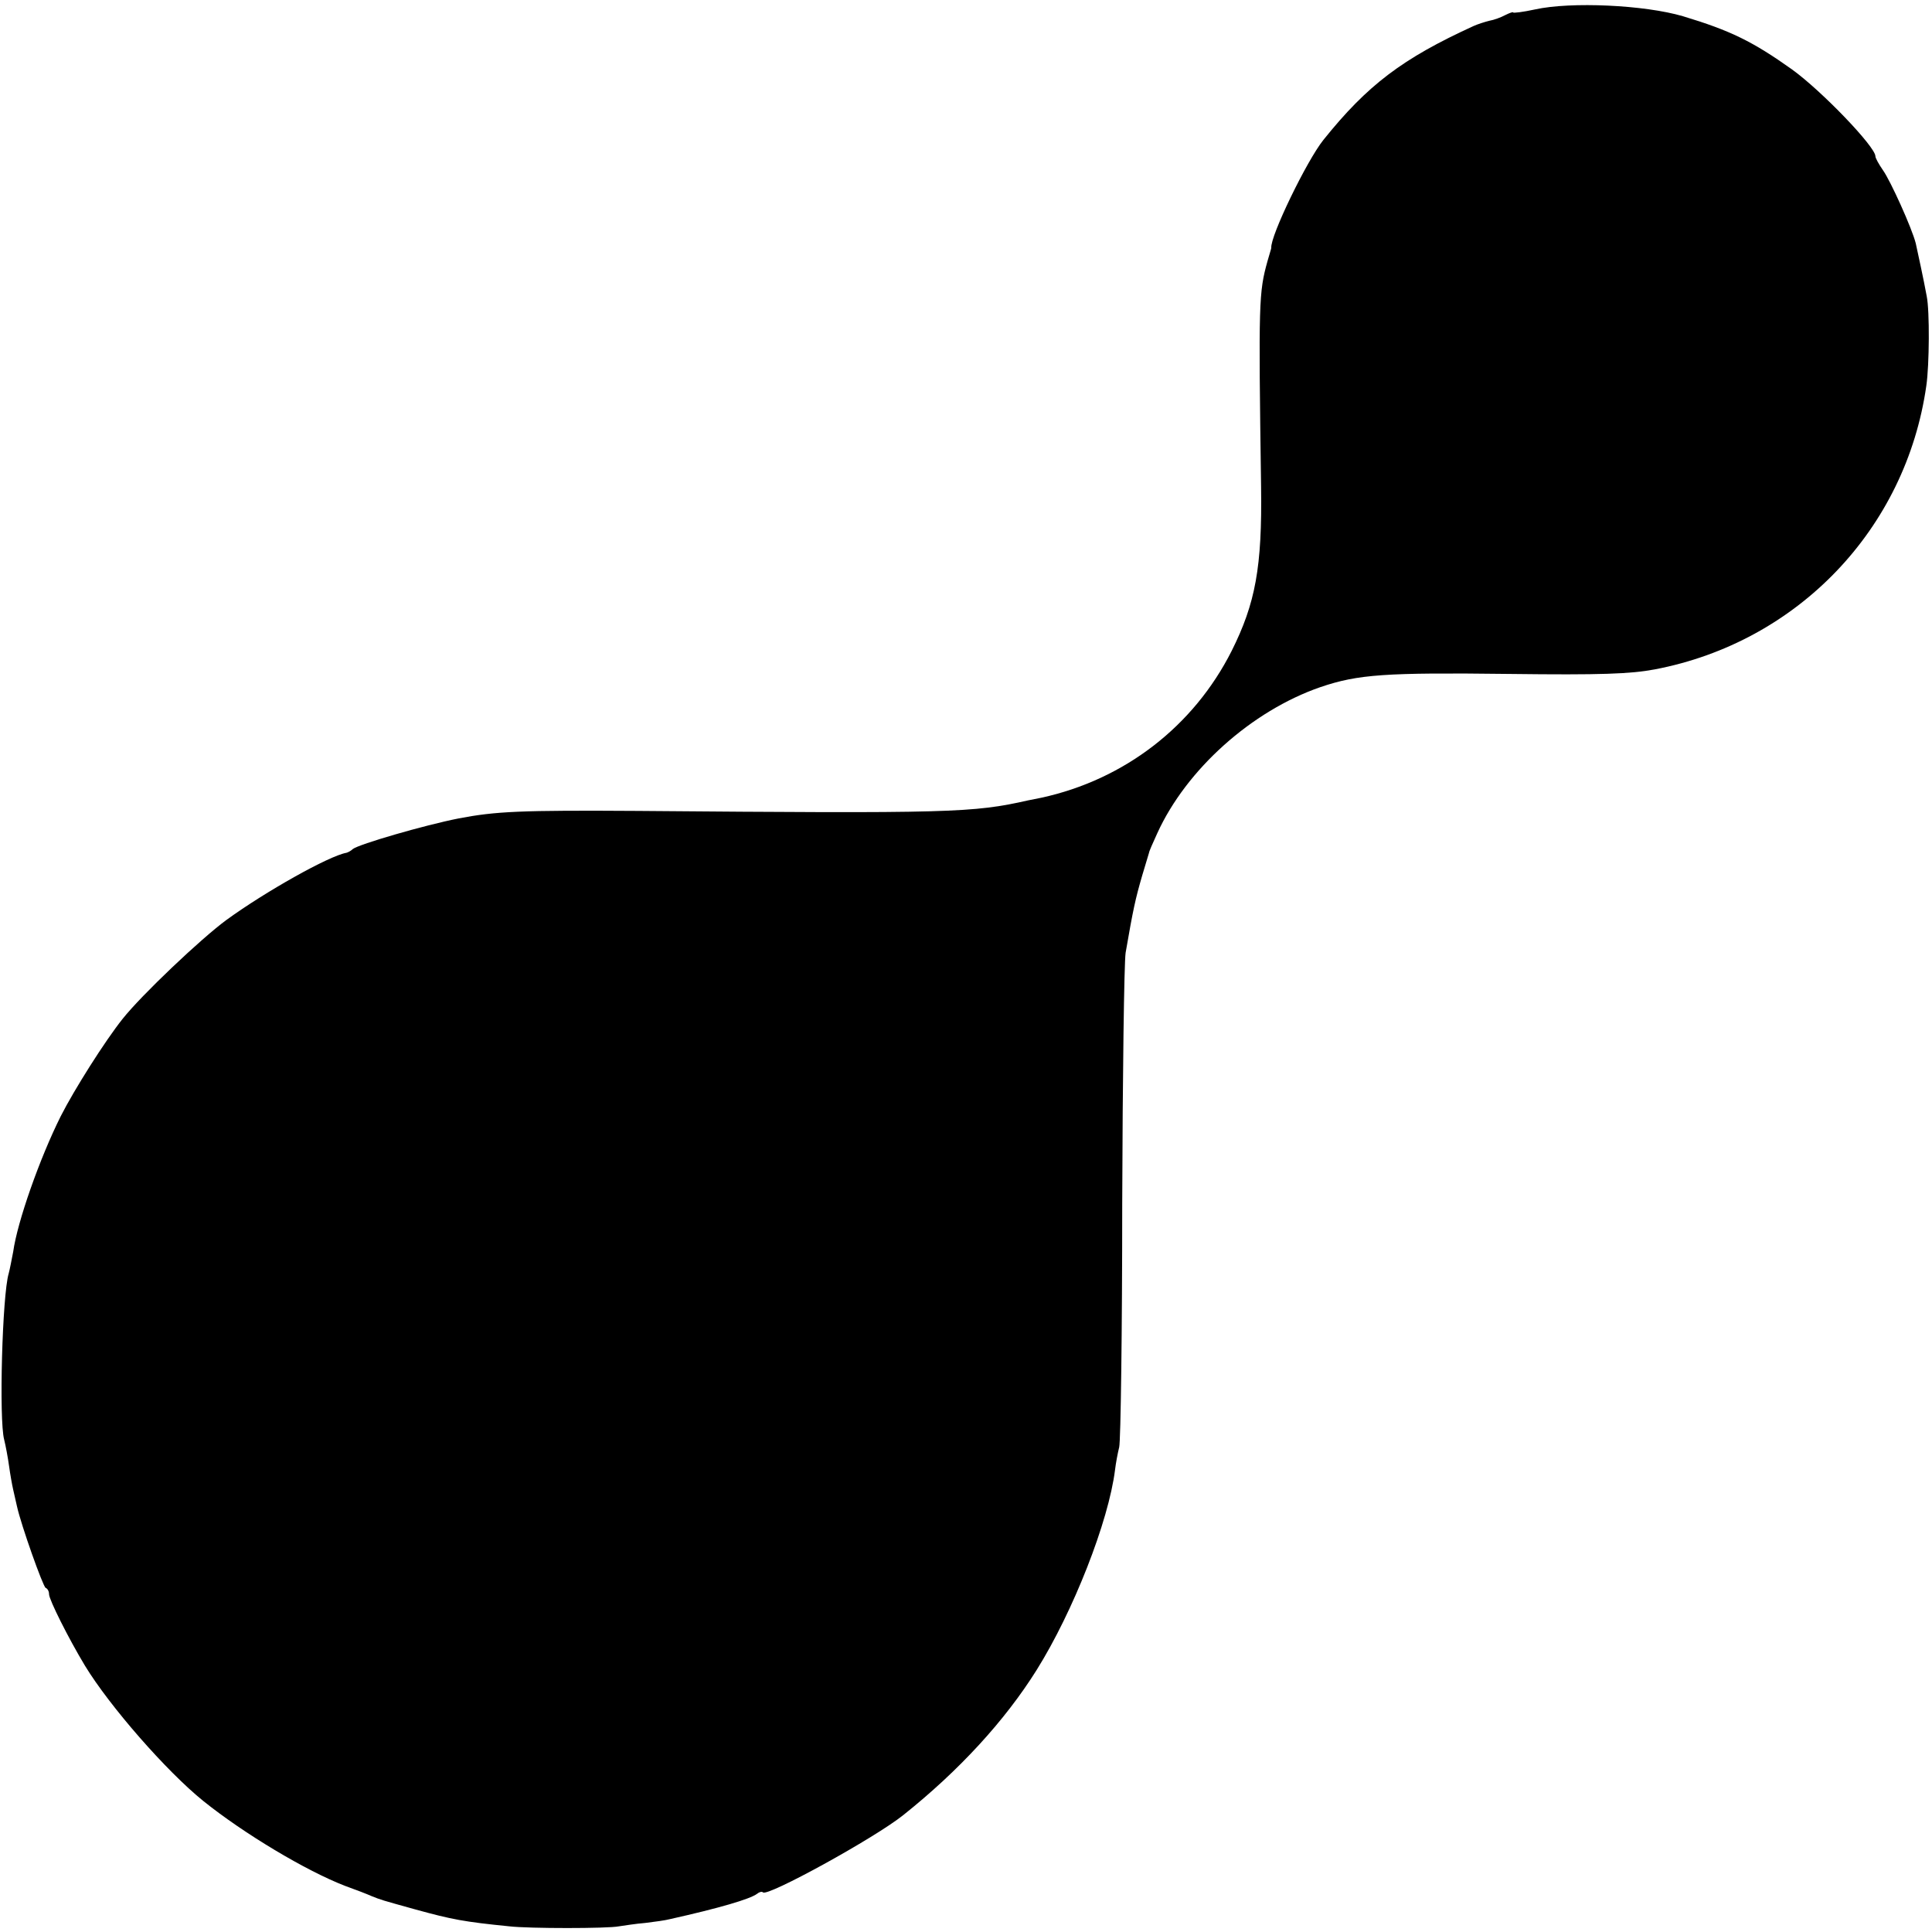
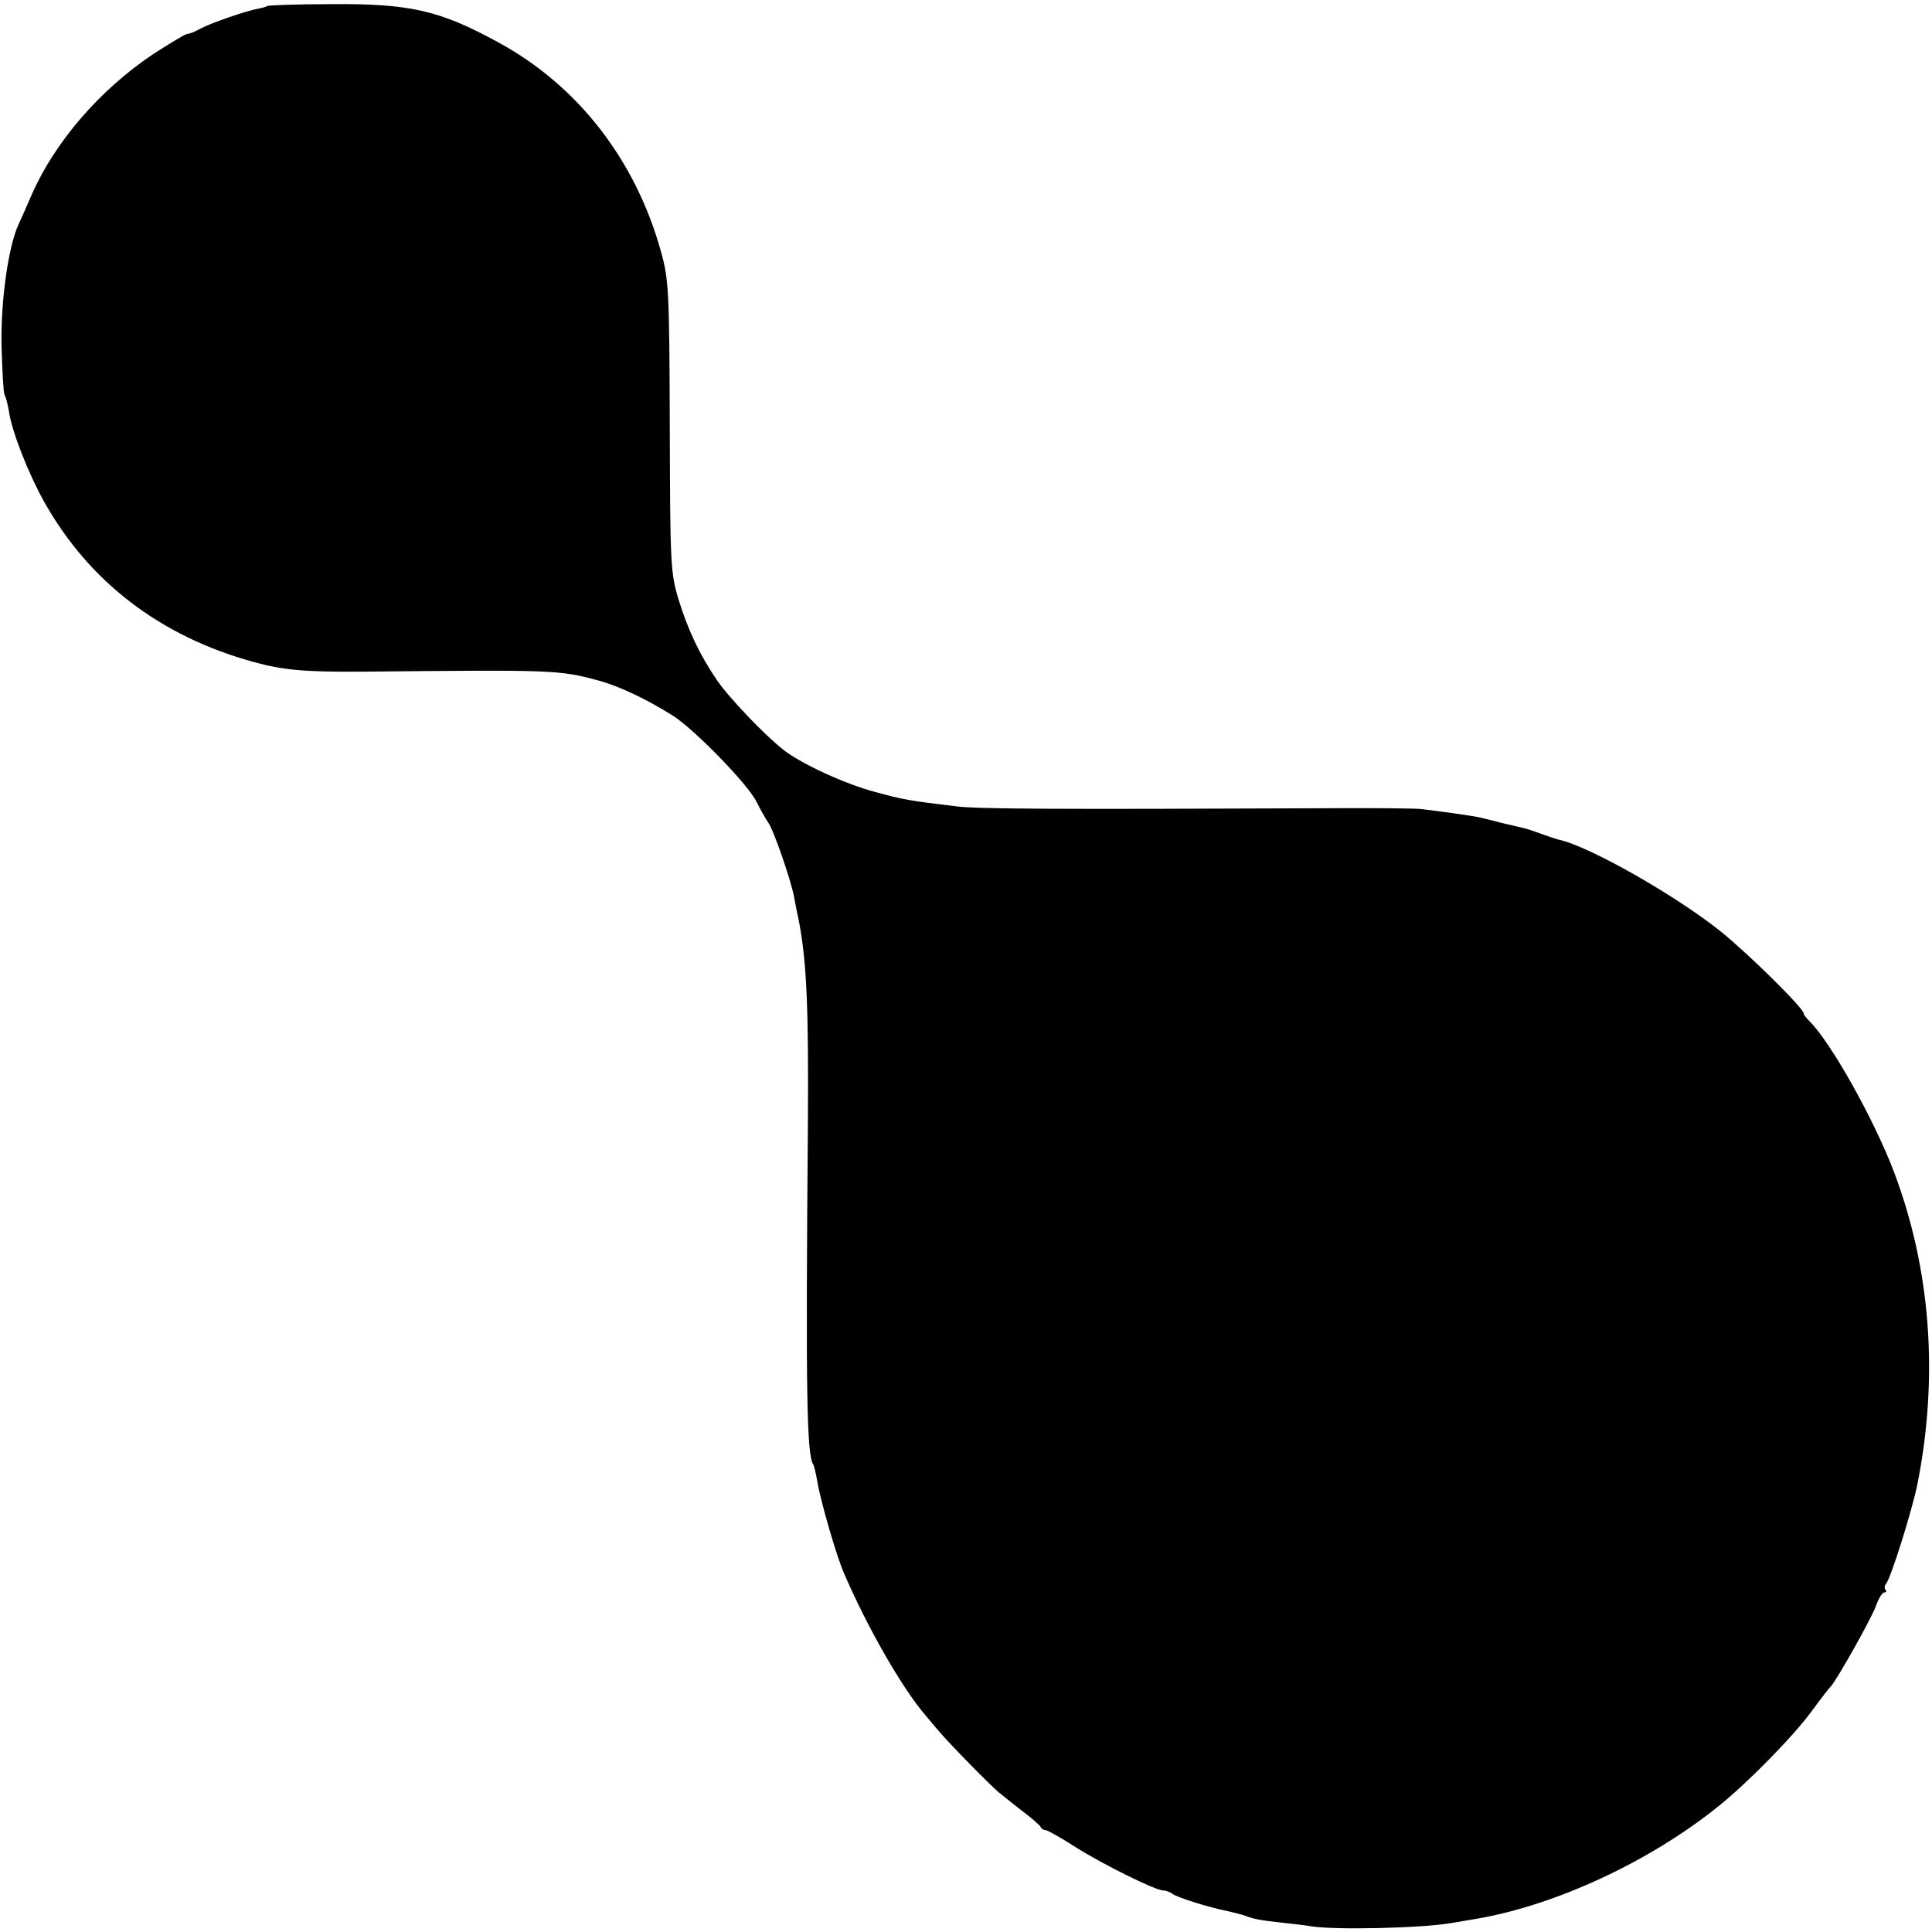
- <svg xmlns="http://www.w3.org/2000/svg" version="1" width="682.667" height="682.667" viewBox="0 0 512 512">
-   <path d="M406.8 2.5c-3.2.7-5.8 1-5.8.8 0-.2-.9.1-2.1.7-1.1.6-3 1.3-4.2 1.5-1.2.3-3.1.9-4.2 1.4-18.8 8.6-28.1 15.6-39.8 30.2-4.4 5.5-14.1 25.5-13.8 28.6 0 .2-.5 1.7-1 3.5-2.3 8.3-2.4 10.6-1.7 59.8.3 21.3-1.5 30.9-7.8 43.5-10.1 20-28.4 34.1-50.4 38.9-1.4.3-2.9.6-3.5.7-14.6 3.3-20.5 3.5-103.5 2.8-31-.2-37.6.1-47.5 2-9.1 1.8-26.3 6.8-28 8.1-.5.5-1.3.9-1.7 1-4.6.8-21.5 10.3-31.8 17.8-6.8 5-22.5 19.9-27.5 26.2-4.7 5.9-12.8 18.7-16.4 25.8-5.6 11.2-11.5 28-12.6 35.9-.4 2.1-.9 4.7-1.2 5.8-1.7 5.7-2.6 38.8-1.2 44 .4 1.6 1 4.8 1.3 7 .3 2.2.8 5 1.1 6.3.3 1.2.7 3.2 1 4.4 1.1 5 6.9 21.3 7.6 21.6.5.2.9.9.9 1.7 0 1.4 5.1 11.6 9.5 18.9 6.5 10.7 21.6 28 31.4 35.9 10.7 8.6 27.2 18.5 37.6 22.5 2.8 1 5.9 2.2 7 2.7 2.5 1 2.5 1 11.5 3.5 9.8 2.7 13 3.3 25 4.5 5.1.6 26.1.6 29 0 1.4-.2 4.5-.7 7-.9 2.5-.3 5.4-.7 6.5-1 13-2.9 21.2-5.3 23.1-6.7.6-.5 1.3-.7 1.6-.4 1.2 1.2 29.6-14.4 37.2-20.5 14.8-11.8 26.9-25 35.3-38.4 9.7-15.5 19.1-39.4 20.8-53.1.2-1.7.7-4.4 1.1-6 .4-1.7.8-30.7.8-64.5.1-33.8.5-63.8.9-66.5 2-11.6 2.6-14.3 4.4-20.5.9-3 1.7-5.7 1.8-6 0-.3 1-2.6 2.2-5.2 7.7-16.9 25-32.4 43.2-38.7 10-3.4 17.2-3.9 50.1-3.5 24.3.3 32.1 0 38.5-1.2 37.9-7.2 66.6-37.2 72-75.2.8-5.5.9-19.8.1-23.7-.8-4.4-2.4-11.7-2.9-14-1-4-6.7-16.6-8.7-19.4-1.1-1.6-2-3.2-2-3.7 0-2.5-14.2-17.3-22.1-23C464.5 11 458.6 8.1 446 4.3c-10.2-3-29.7-3.9-39.2-1.8z" />
+ <svg xmlns="http://www.w3.org/2000/svg" version="1.0" width="512pt" height="512pt" viewBox="0 0 512 512" preserveAspectRatio="xMidYMid meet">
+   <g transform="translate(0,512) scale(0.1,-0.1)" fill="#000000" stroke="none">
+     <path d="M708 5104 c-2 -2 -13 -5 -24 -7 -29 -5 -123 -37 -153 -53 -14 -8 -30 -14 -35 -14 -5 0 -46 -25 -91 -54 -140 -94 -259 -231 -321 -372 -14 -33 -30 -68 -35 -79 -27 -59 -47 -201 -45 -319 2 -68 5 -127 8 -132 3 -5 9 -26 12 -46 8 -53 51 -162 92 -236 119 -213 308 -358 555 -426 79 -22 136 -27 289 -26 510 5 521 5 628 -24 54 -15 124 -48 196 -93 57 -37 198 -181 221 -228 11 -22 25 -47 31 -55 13 -17 59 -149 68 -195 3 -16 8 -43 12 -60 22 -112 27 -232 25 -545 -6 -717 -3 -872 14 -901 3 -4 7 -24 11 -45 8 -50 51 -199 71 -244 61 -142 154 -304 215 -375 9 -11 26 -31 38 -45 31 -36 135 -142 157 -160 10 -8 38 -31 63 -50 25 -19 47 -38 48 -42 2 -5 8 -8 13 -8 4 0 39 -19 76 -43 74 -47 215 -117 236 -117 7 0 17 -4 23 -8 9 -9 97 -37 149 -47 17 -4 37 -9 45 -12 21 -8 38 -12 95 -18 28 -3 64 -7 80 -10 64 -10 295 -5 373 9 17 3 47 8 65 11 210 36 460 152 642 299 77 62 197 184 246 251 24 33 47 62 50 65 13 11 107 178 120 213 7 20 17 37 23 37 5 0 6 3 3 7 -4 3 -3 11 2 17 13 17 68 193 82 261 57 286 36 571 -62 830 -53 139 -166 341 -223 398 -9 9 -16 18 -16 21 0 14 -142 154 -218 216 -119 96 -353 229 -432 245 -8 2 -28 9 -45 15 -16 6 -37 13 -45 15 -8 2 -35 8 -60 14 -25 7 -52 13 -60 15 -17 4 -110 17 -155 22 -16 2 -140 3 -275 2 -684 -3 -900 -2 -955 5 -125 15 -142 18 -215 38 -80 21 -197 75 -244 112 -50 39 -147 141 -177 186 -45 66 -76 132 -101 213 -21 70 -22 91 -23 458 -1 360 -3 390 -23 462 -67 243 -220 441 -432 556 -155 85 -235 103 -446 101 -89 0 -164 -3 -166 -5z" />
+   </g>
</svg>
